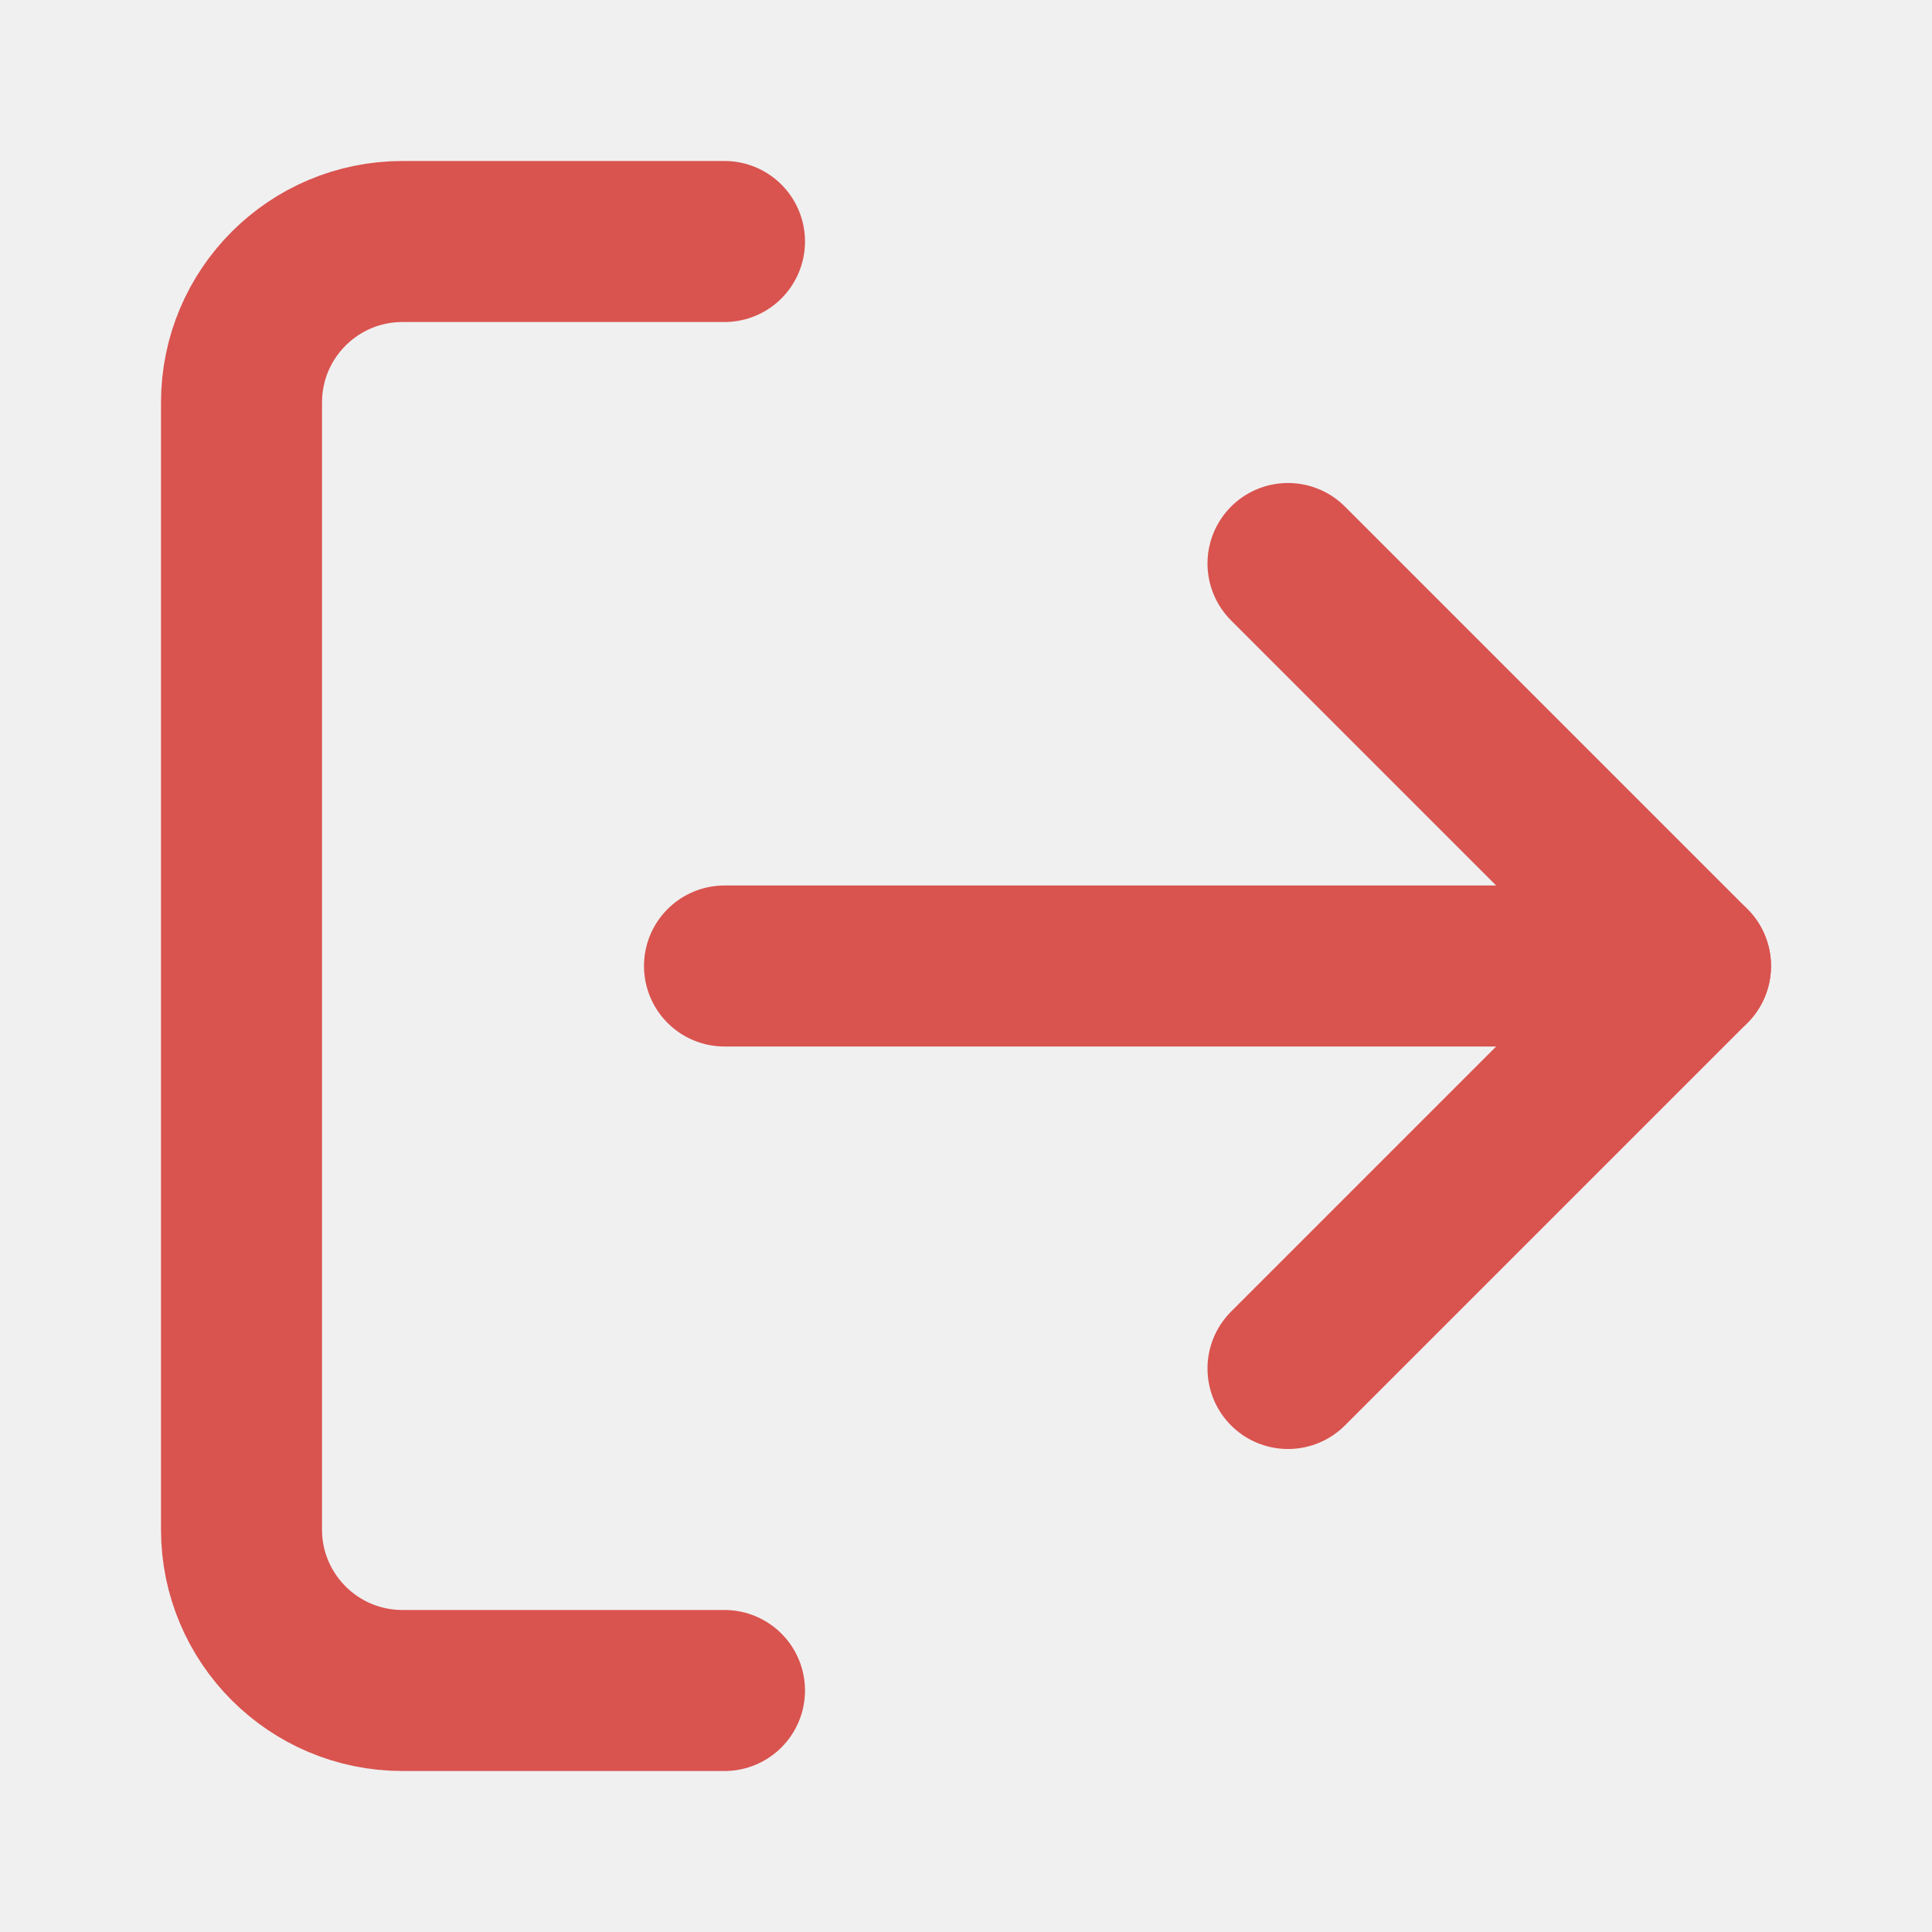
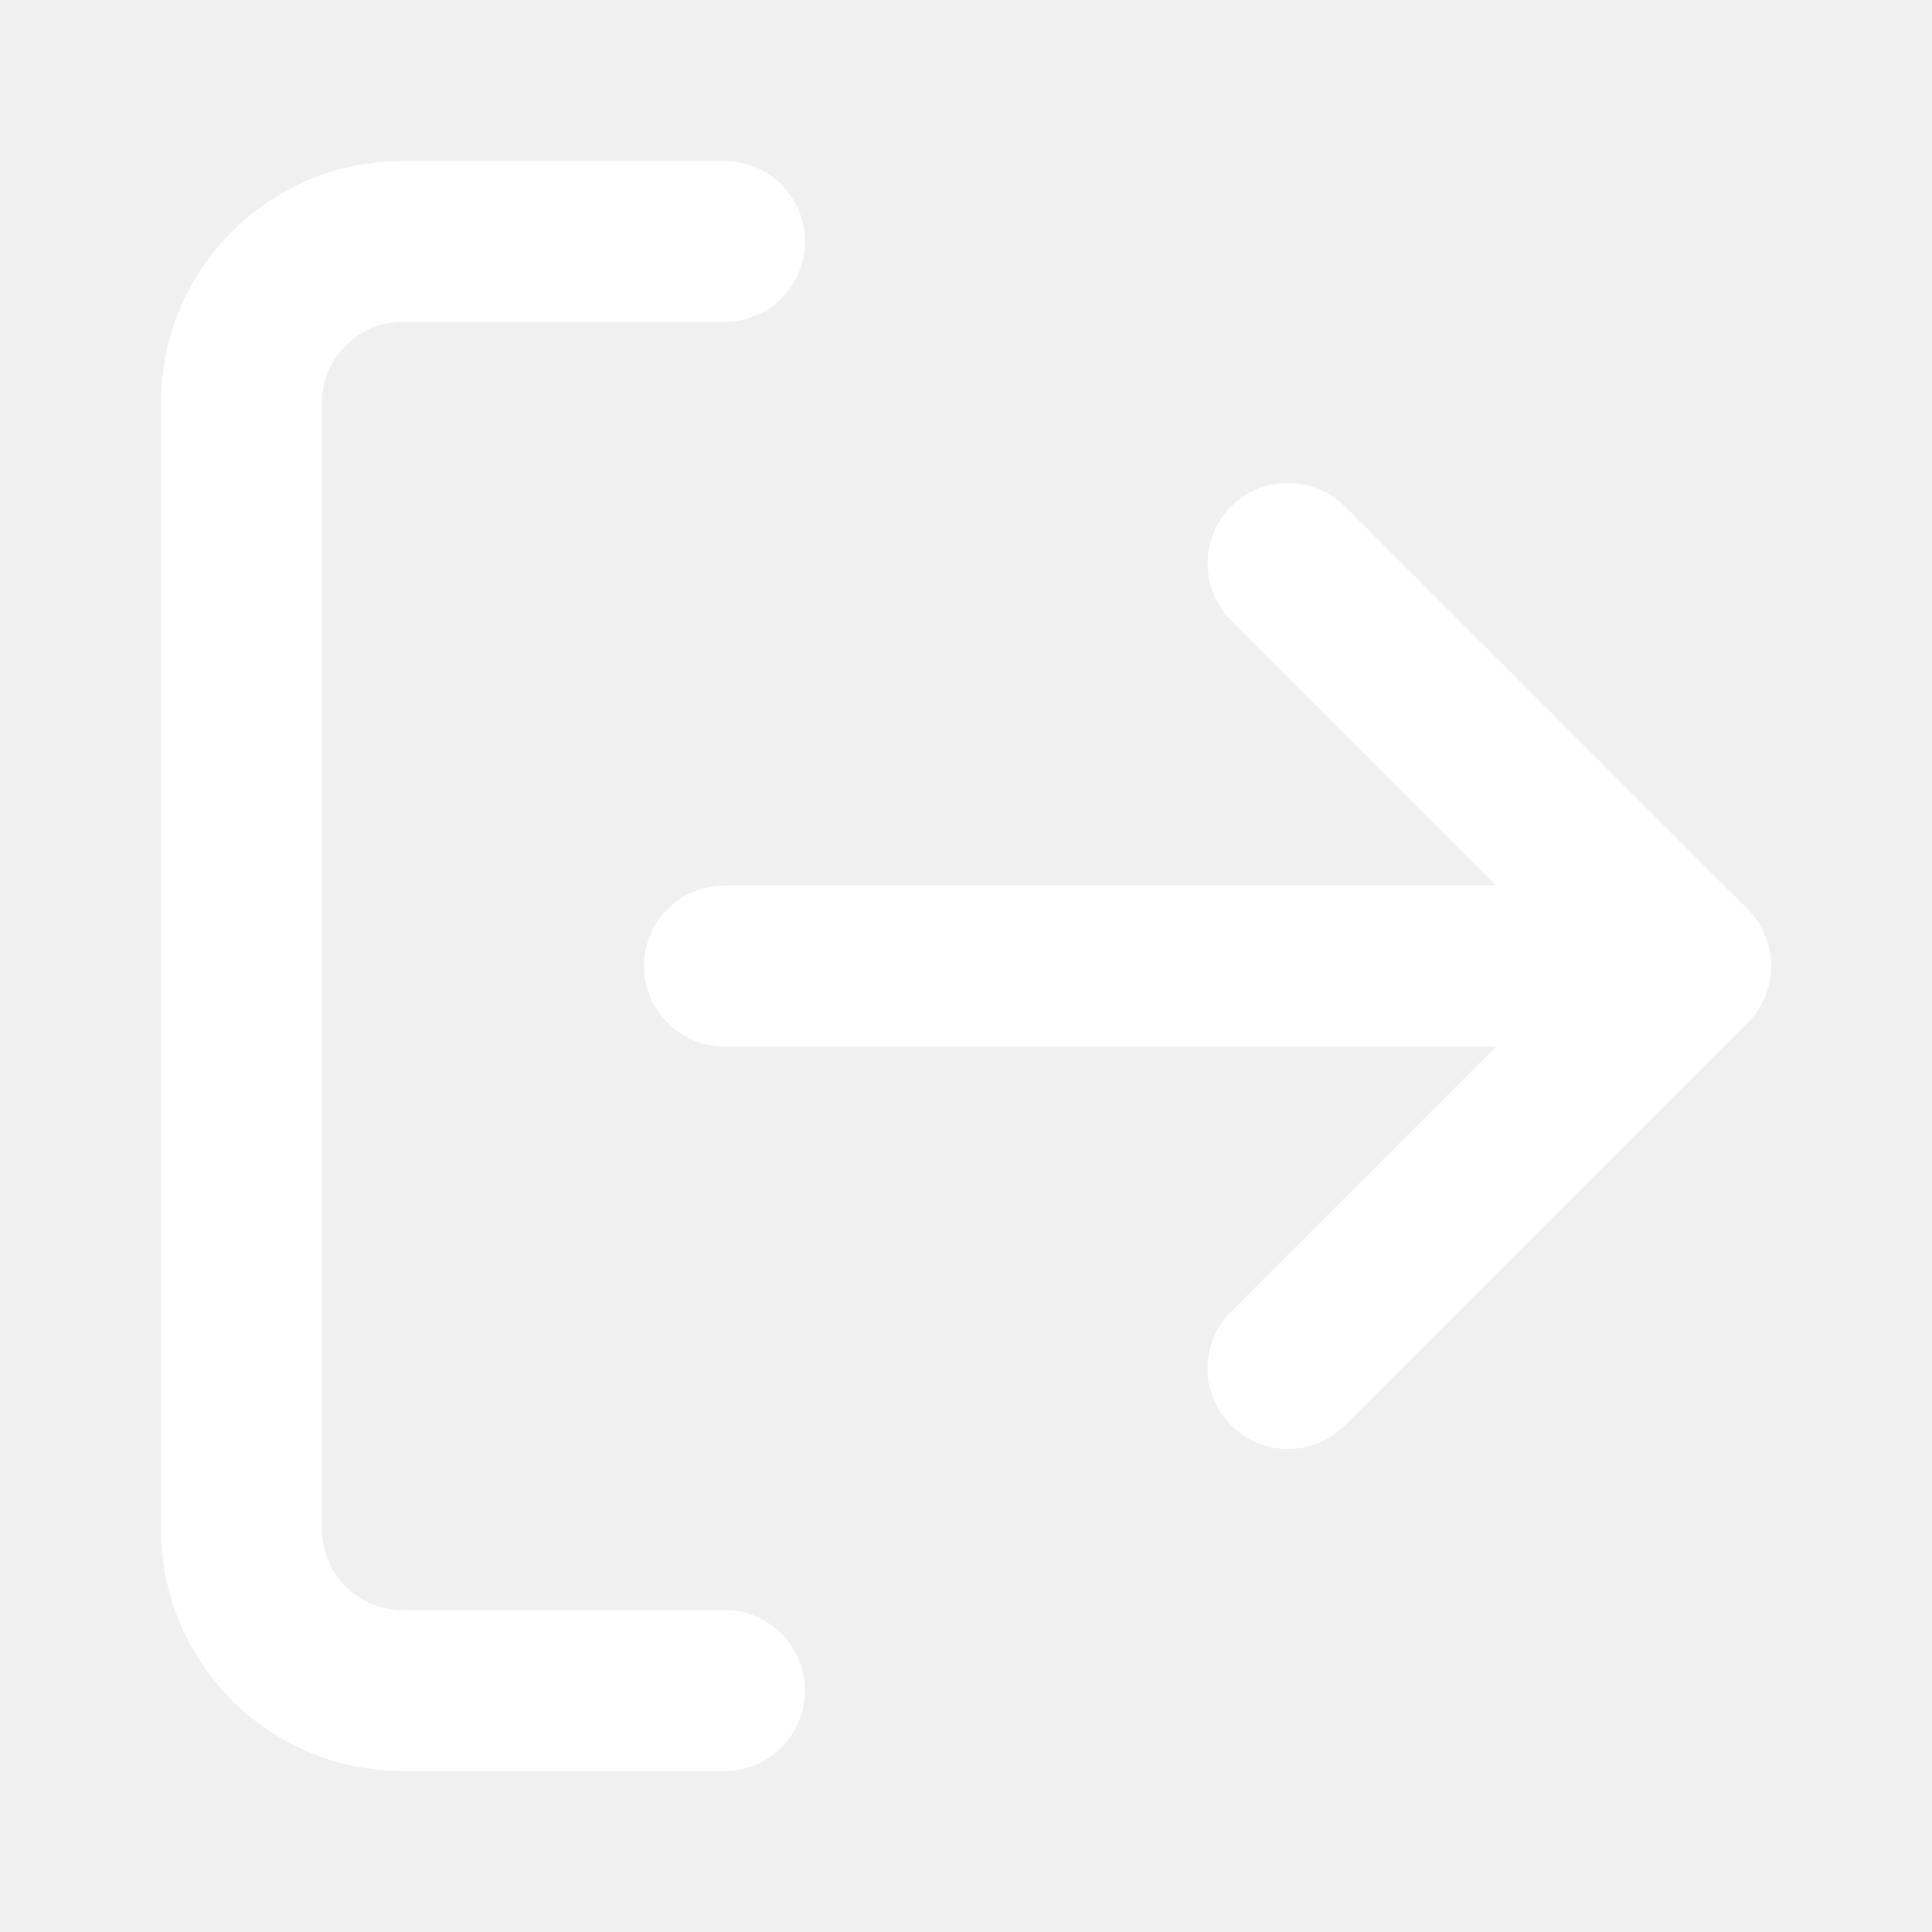
- <svg xmlns="http://www.w3.org/2000/svg" width="24" height="24" viewBox="0 0 24 24" fill="none" stroke="#d9534f" stroke-width="2" stroke-linecap="round" stroke-linejoin="round">
+ <svg xmlns="http://www.w3.org/2000/svg" width="24" height="24" viewBox="0 0 24 24" fill="none" stroke="#ffffff" stroke-width="2" stroke-linecap="round" stroke-linejoin="round">
  <path d="M9 21H5a2 2 0 0 1-2-2V5a2 2 0 0 1 2-2h4" />
  <polyline points="16 17 21 12 16 7" />
  <line x1="21" y1="12" x2="9" y2="12" />
</svg>
